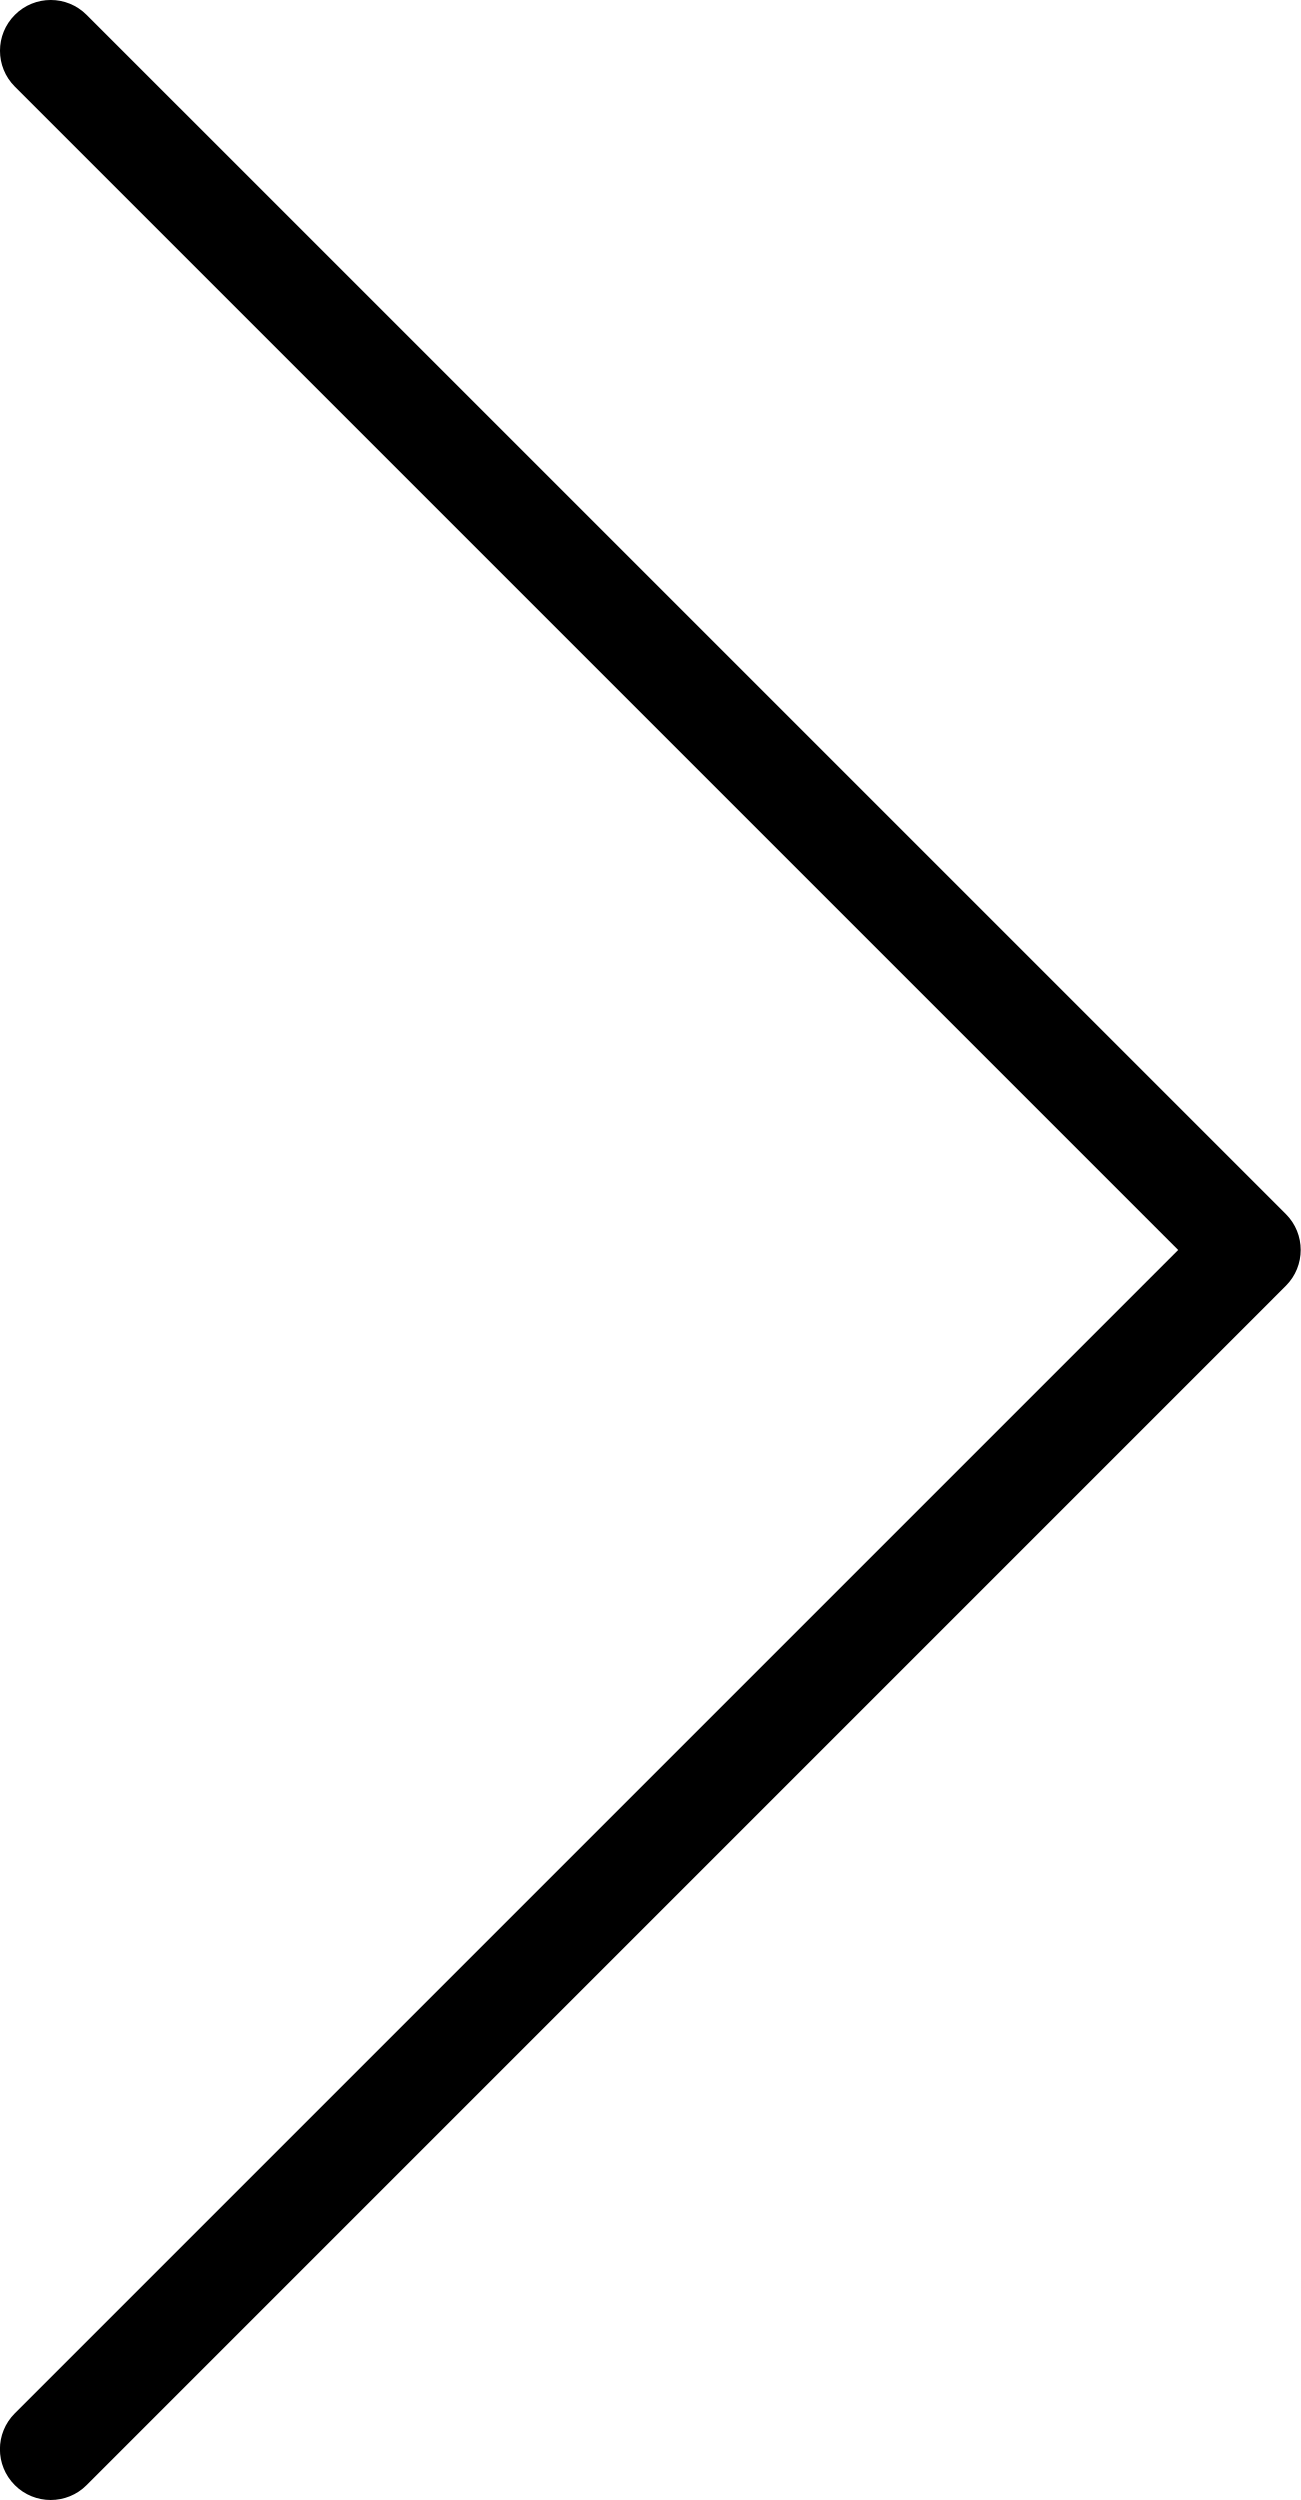
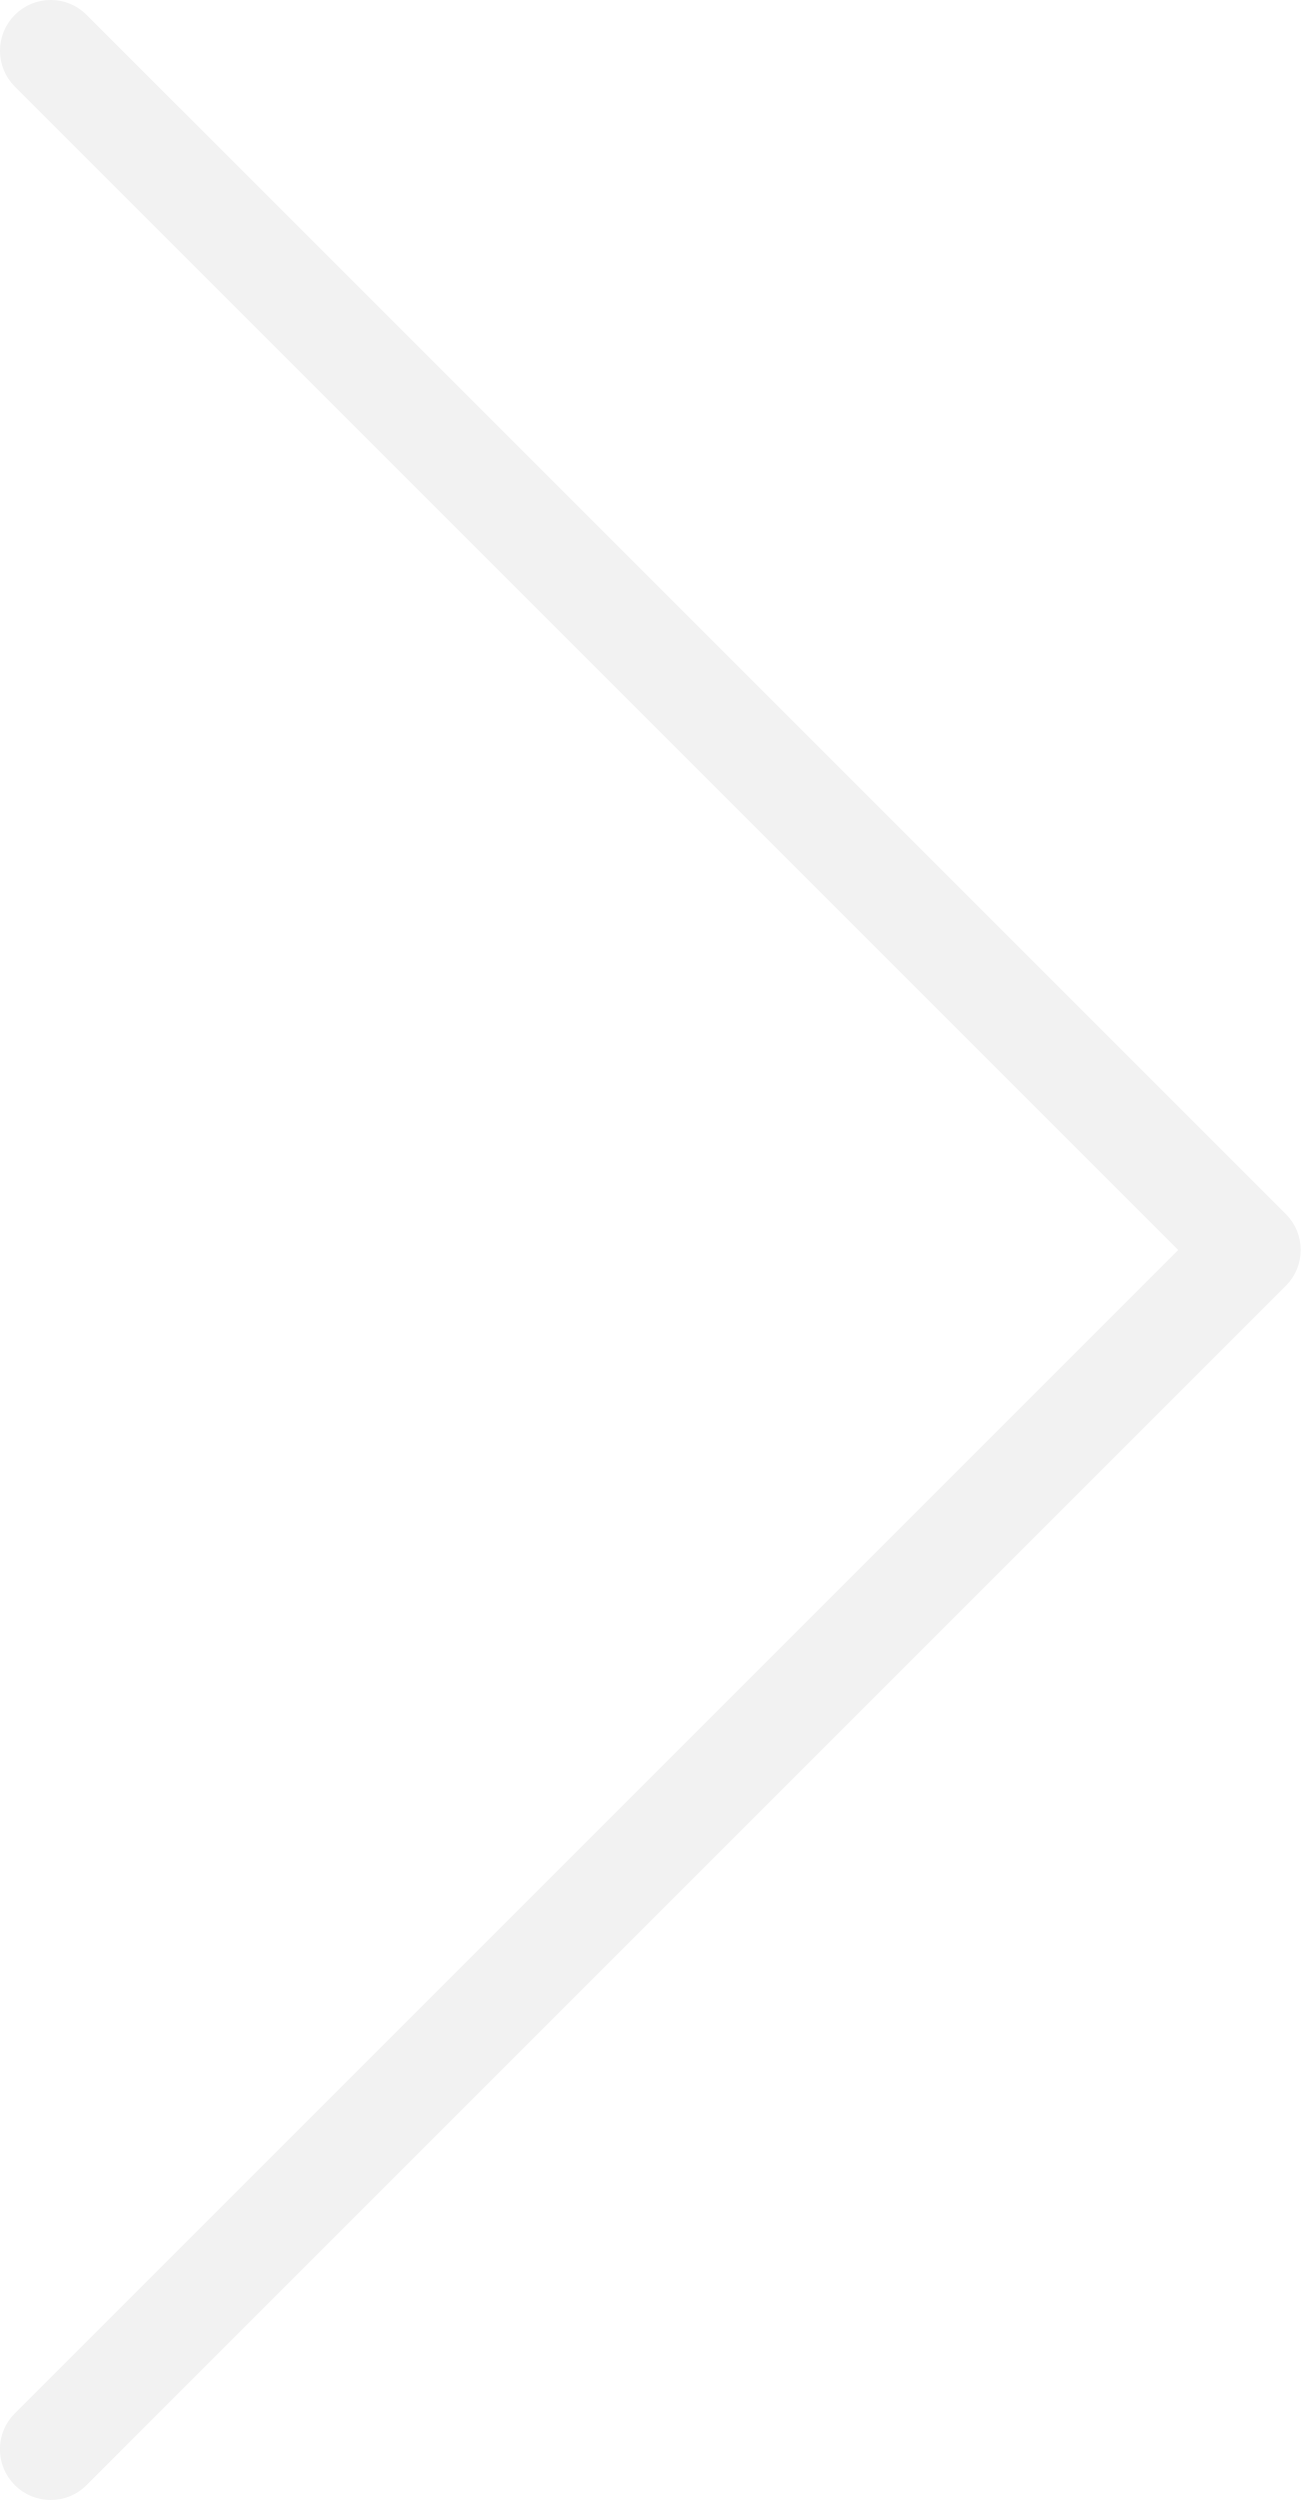
- <svg xmlns="http://www.w3.org/2000/svg" version="1.1" id="Layer_1" x="0px" y="0px" width="21.706px" height="41.719px" viewBox="0 0 21.706 41.719" enable-background="new 0 0 21.706 41.719" xml:space="preserve">
+ <svg xmlns="http://www.w3.org/2000/svg" fill="#f2f2f2" version="1.1" id="Layer_1" x="0px" y="0px" width="21.706px" height="41.719px" viewBox="0 0 21.706 41.719" enable-background="new 0 0 21.706 41.719" xml:space="preserve">
  <path d="M19.661,20.859L0.248,1.446c-0.331-0.331-0.331-0.867,0-1.198c0.33-0.331,0.867-0.331,1.197,0l20.013,20.012 c0.33,0.33,0.33,0.867,0,1.197L1.445,41.471c-0.164,0.165-0.382,0.248-0.599,0.248s-0.434-0.083-0.599-0.248 c-0.331-0.331-0.331-0.867,0-1.198L19.661,20.859z" />
</svg>
